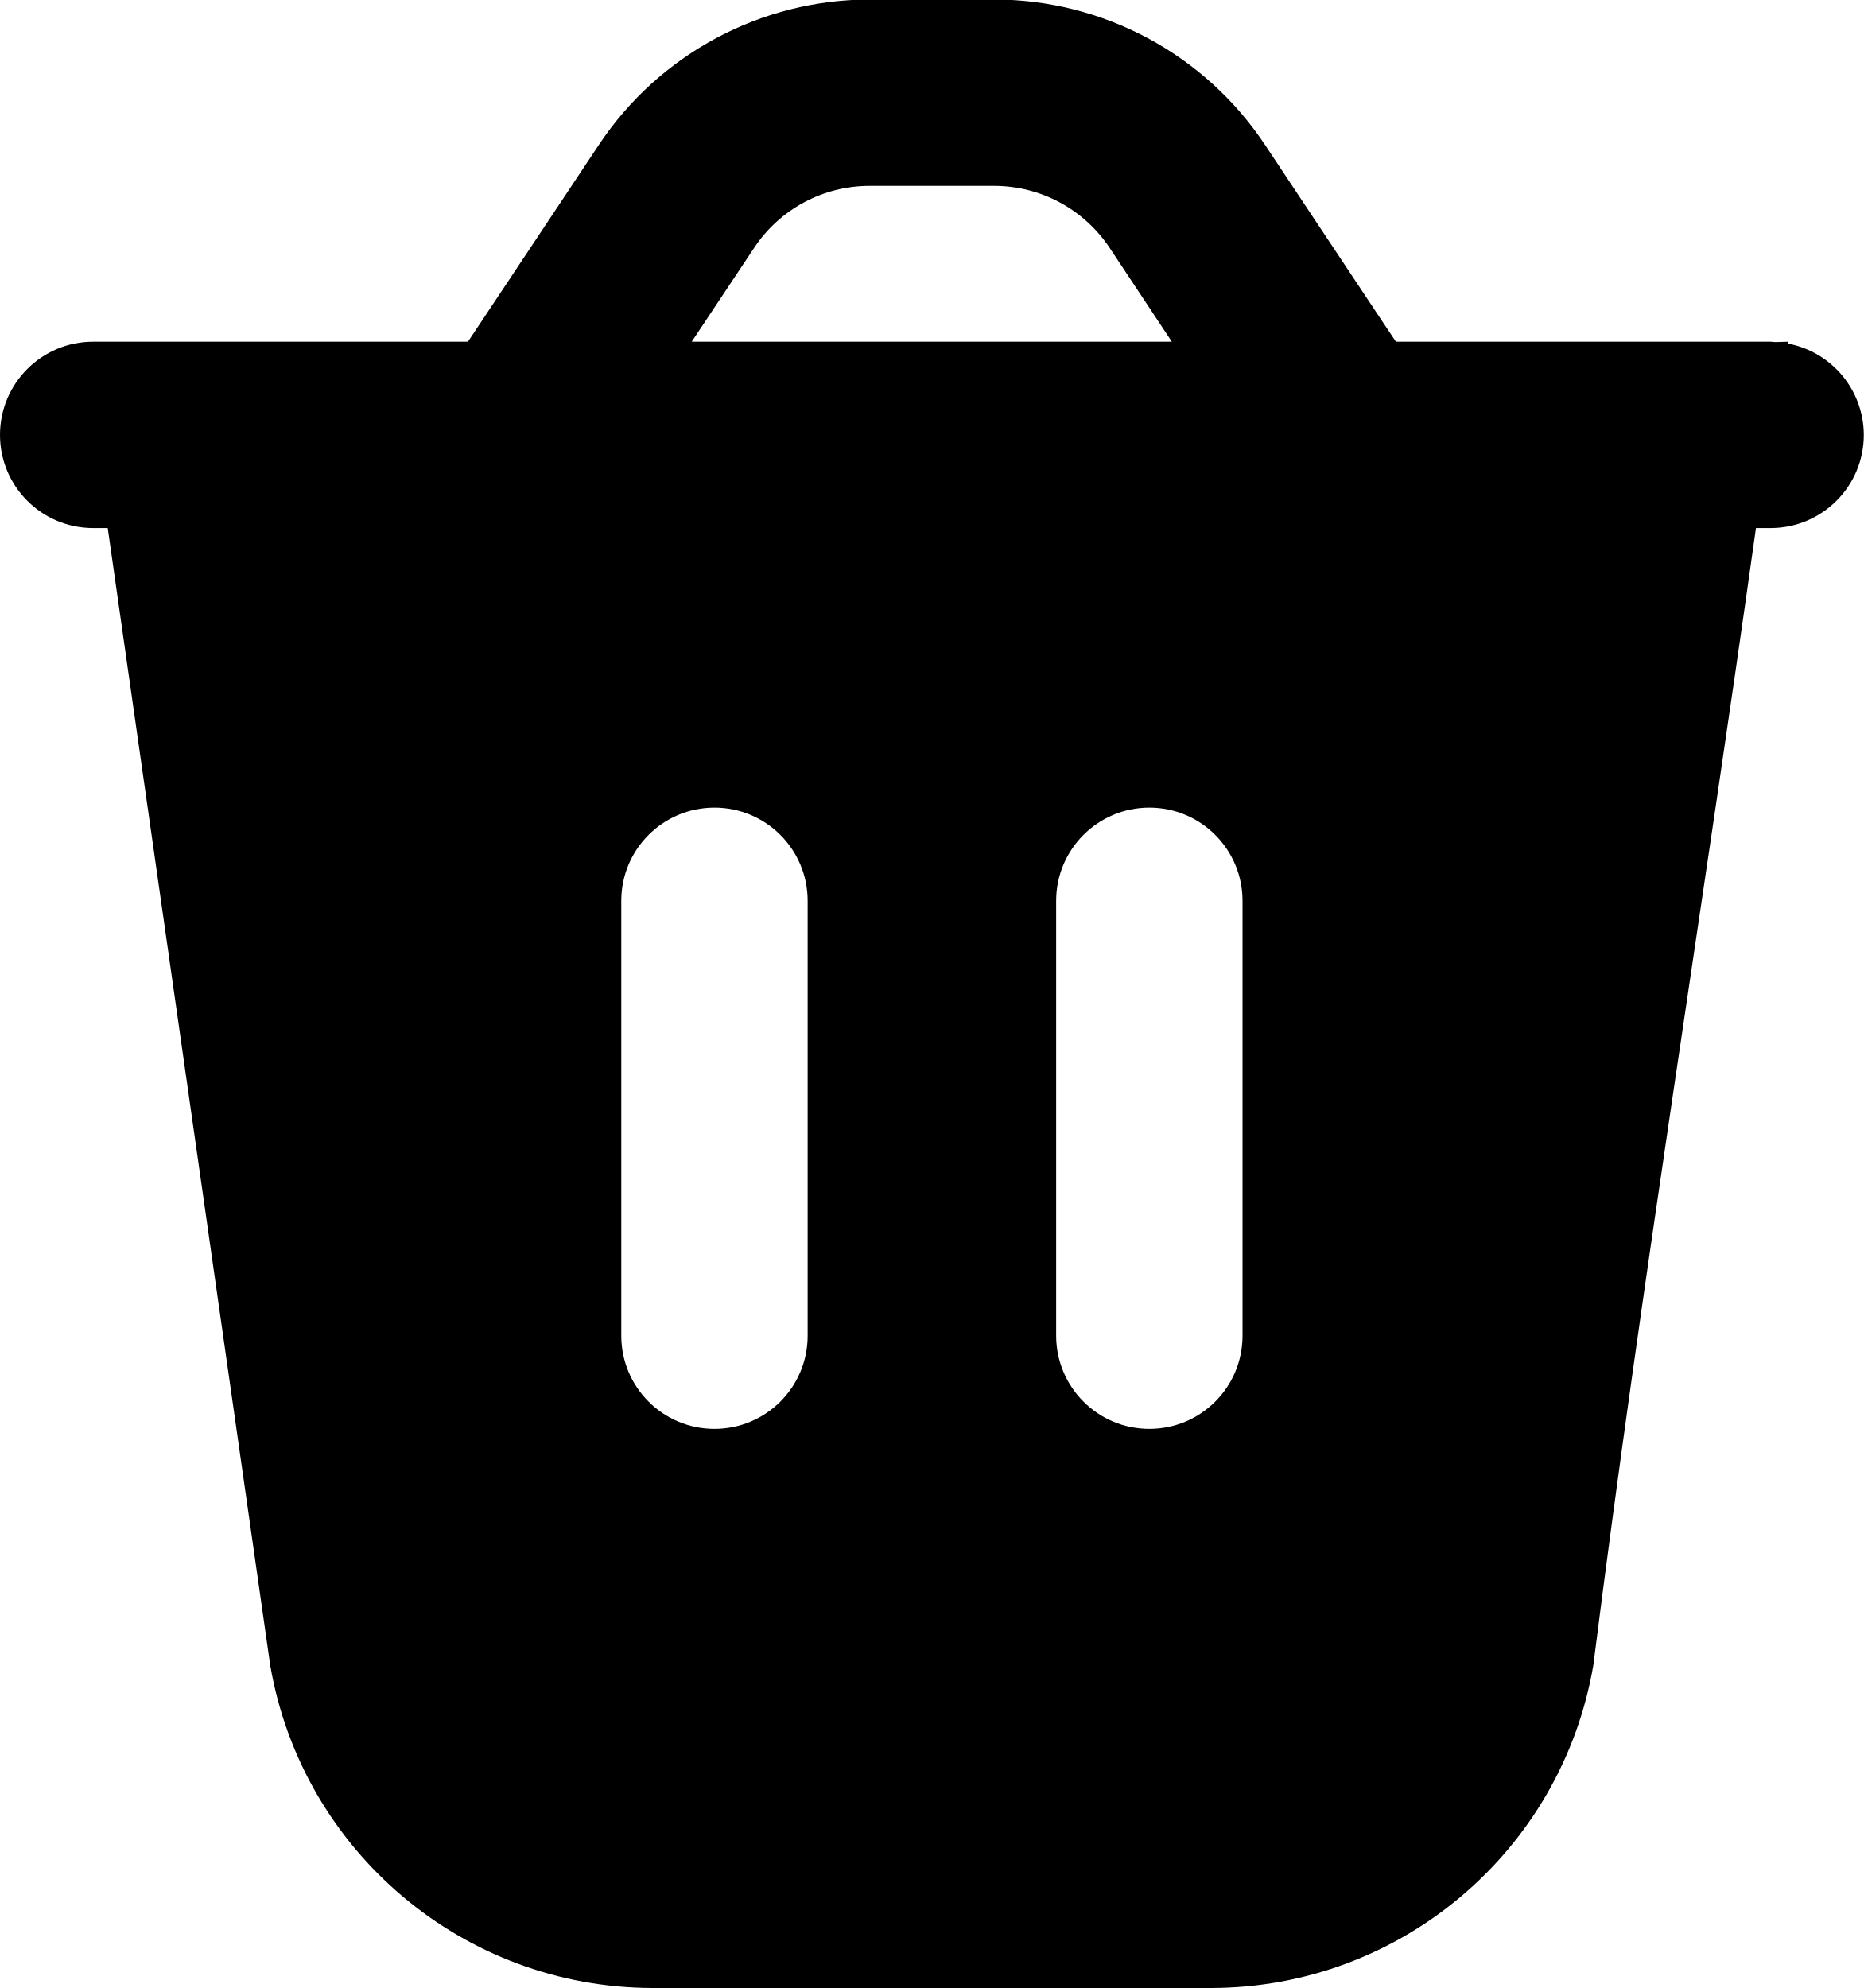
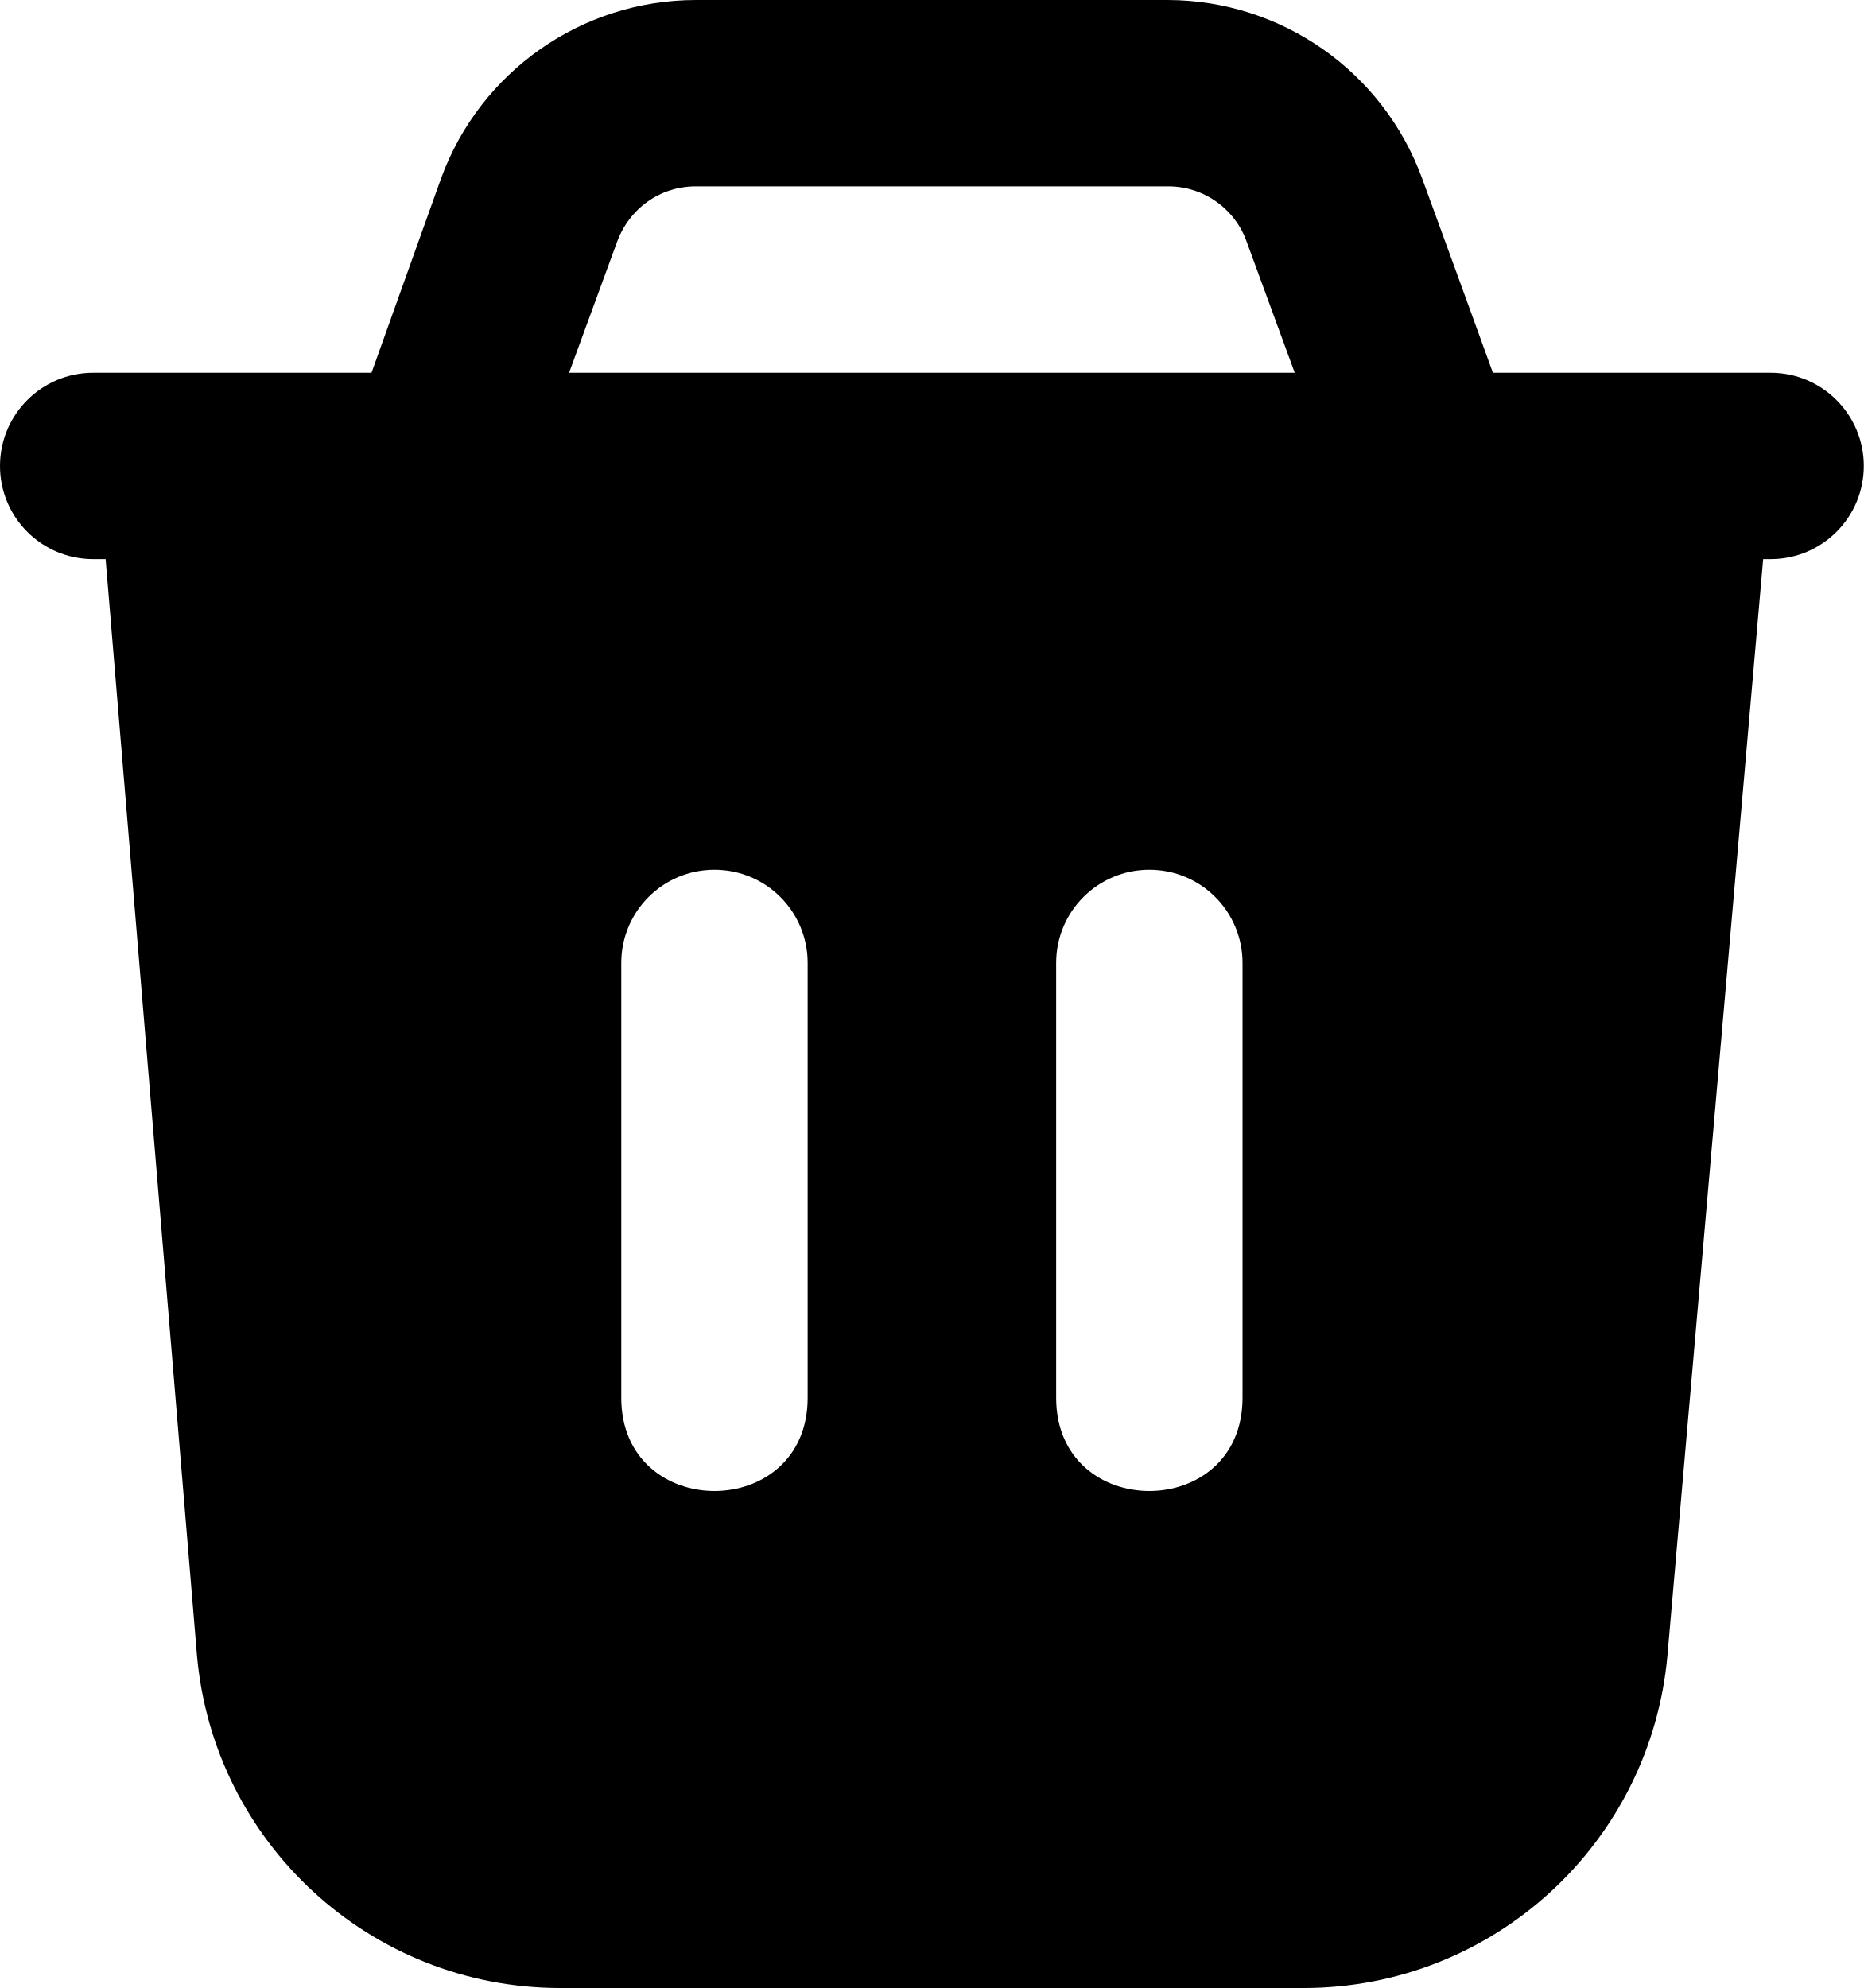
<svg xmlns="http://www.w3.org/2000/svg" xml:space="preserve" viewBox="0 0 30 32">
-   <path d="M14-.008a5.24 5.24 0 0 0-4.357 2.334L7.752 5.17l-.22.33H1.5a1.5 1.5 0 0 0 0 3h.234L4.35 26.809A6.256 6.256 0 0 0 10.5 32h9a6.25 6.25 0 0 0 6.146-5.193c.772-6.12 1.755-12.154 2.618-18.307h.236A1.5 1.5 0 0 0 30 7a1.5 1.5 0 0 0-1.223-1.47l.006-.03-.21.006A1.47 1.47 0 0 0 28.5 5.5h-6.031l-.221-.33-1.89-2.844A5.238 5.238 0 0 0 16-.008h-2zm0 3h2c.75 0 1.443.373 1.86.996L18.862 5.5h-7.728l1.006-1.512A2.228 2.228 0 0 1 14 2.992zM11.5 13a1.5 1.5 0 0 1 1.5 1.5v7a1.5 1.5 0 0 1-3 0v-7a1.5 1.5 0 0 1 1.5-1.5zm7 0a1.5 1.5 0 0 1 1.5 1.5v7a1.5 1.5 0 0 1-3 0v-7a1.5 1.5 0 0 1 1.5-1.5z" style="-inkscape-stroke:none" />
+   <path d="M11.2 0a4.37 4.37 0 0 0-4.1 2.87L5.98 6H1.5a1.5 1.5 0 0 0 0 3h.2l1.47 17.64A5.87 5.87 0 0 0 9 32h12a5.88 5.88 0 0 0 5.84-5.36L28.38 9h.12a1.5 1.5 0 0 0 0-3h-4.47l-.57-1.57-.57-1.56A4.37 4.37 0 0 0 18.8 0H11.2zm0 3h7.6a1.34 1.34 0 0 1 1.27.9l.77 2.1H9.16l.77-2.1c.2-.55.7-.9 1.27-.9zm.3 11c.83 0 1.5.67 1.5 1.5v7c0 2-3 2-3 0v-7c0-.83.67-1.5 1.5-1.5zm7 0c.83 0 1.5.67 1.5 1.5v7c0 2-3 2-3 0v-7c0-.83.67-1.5 1.5-1.5z" color="#000" style="-inkscape-stroke:none" />
</svg>
